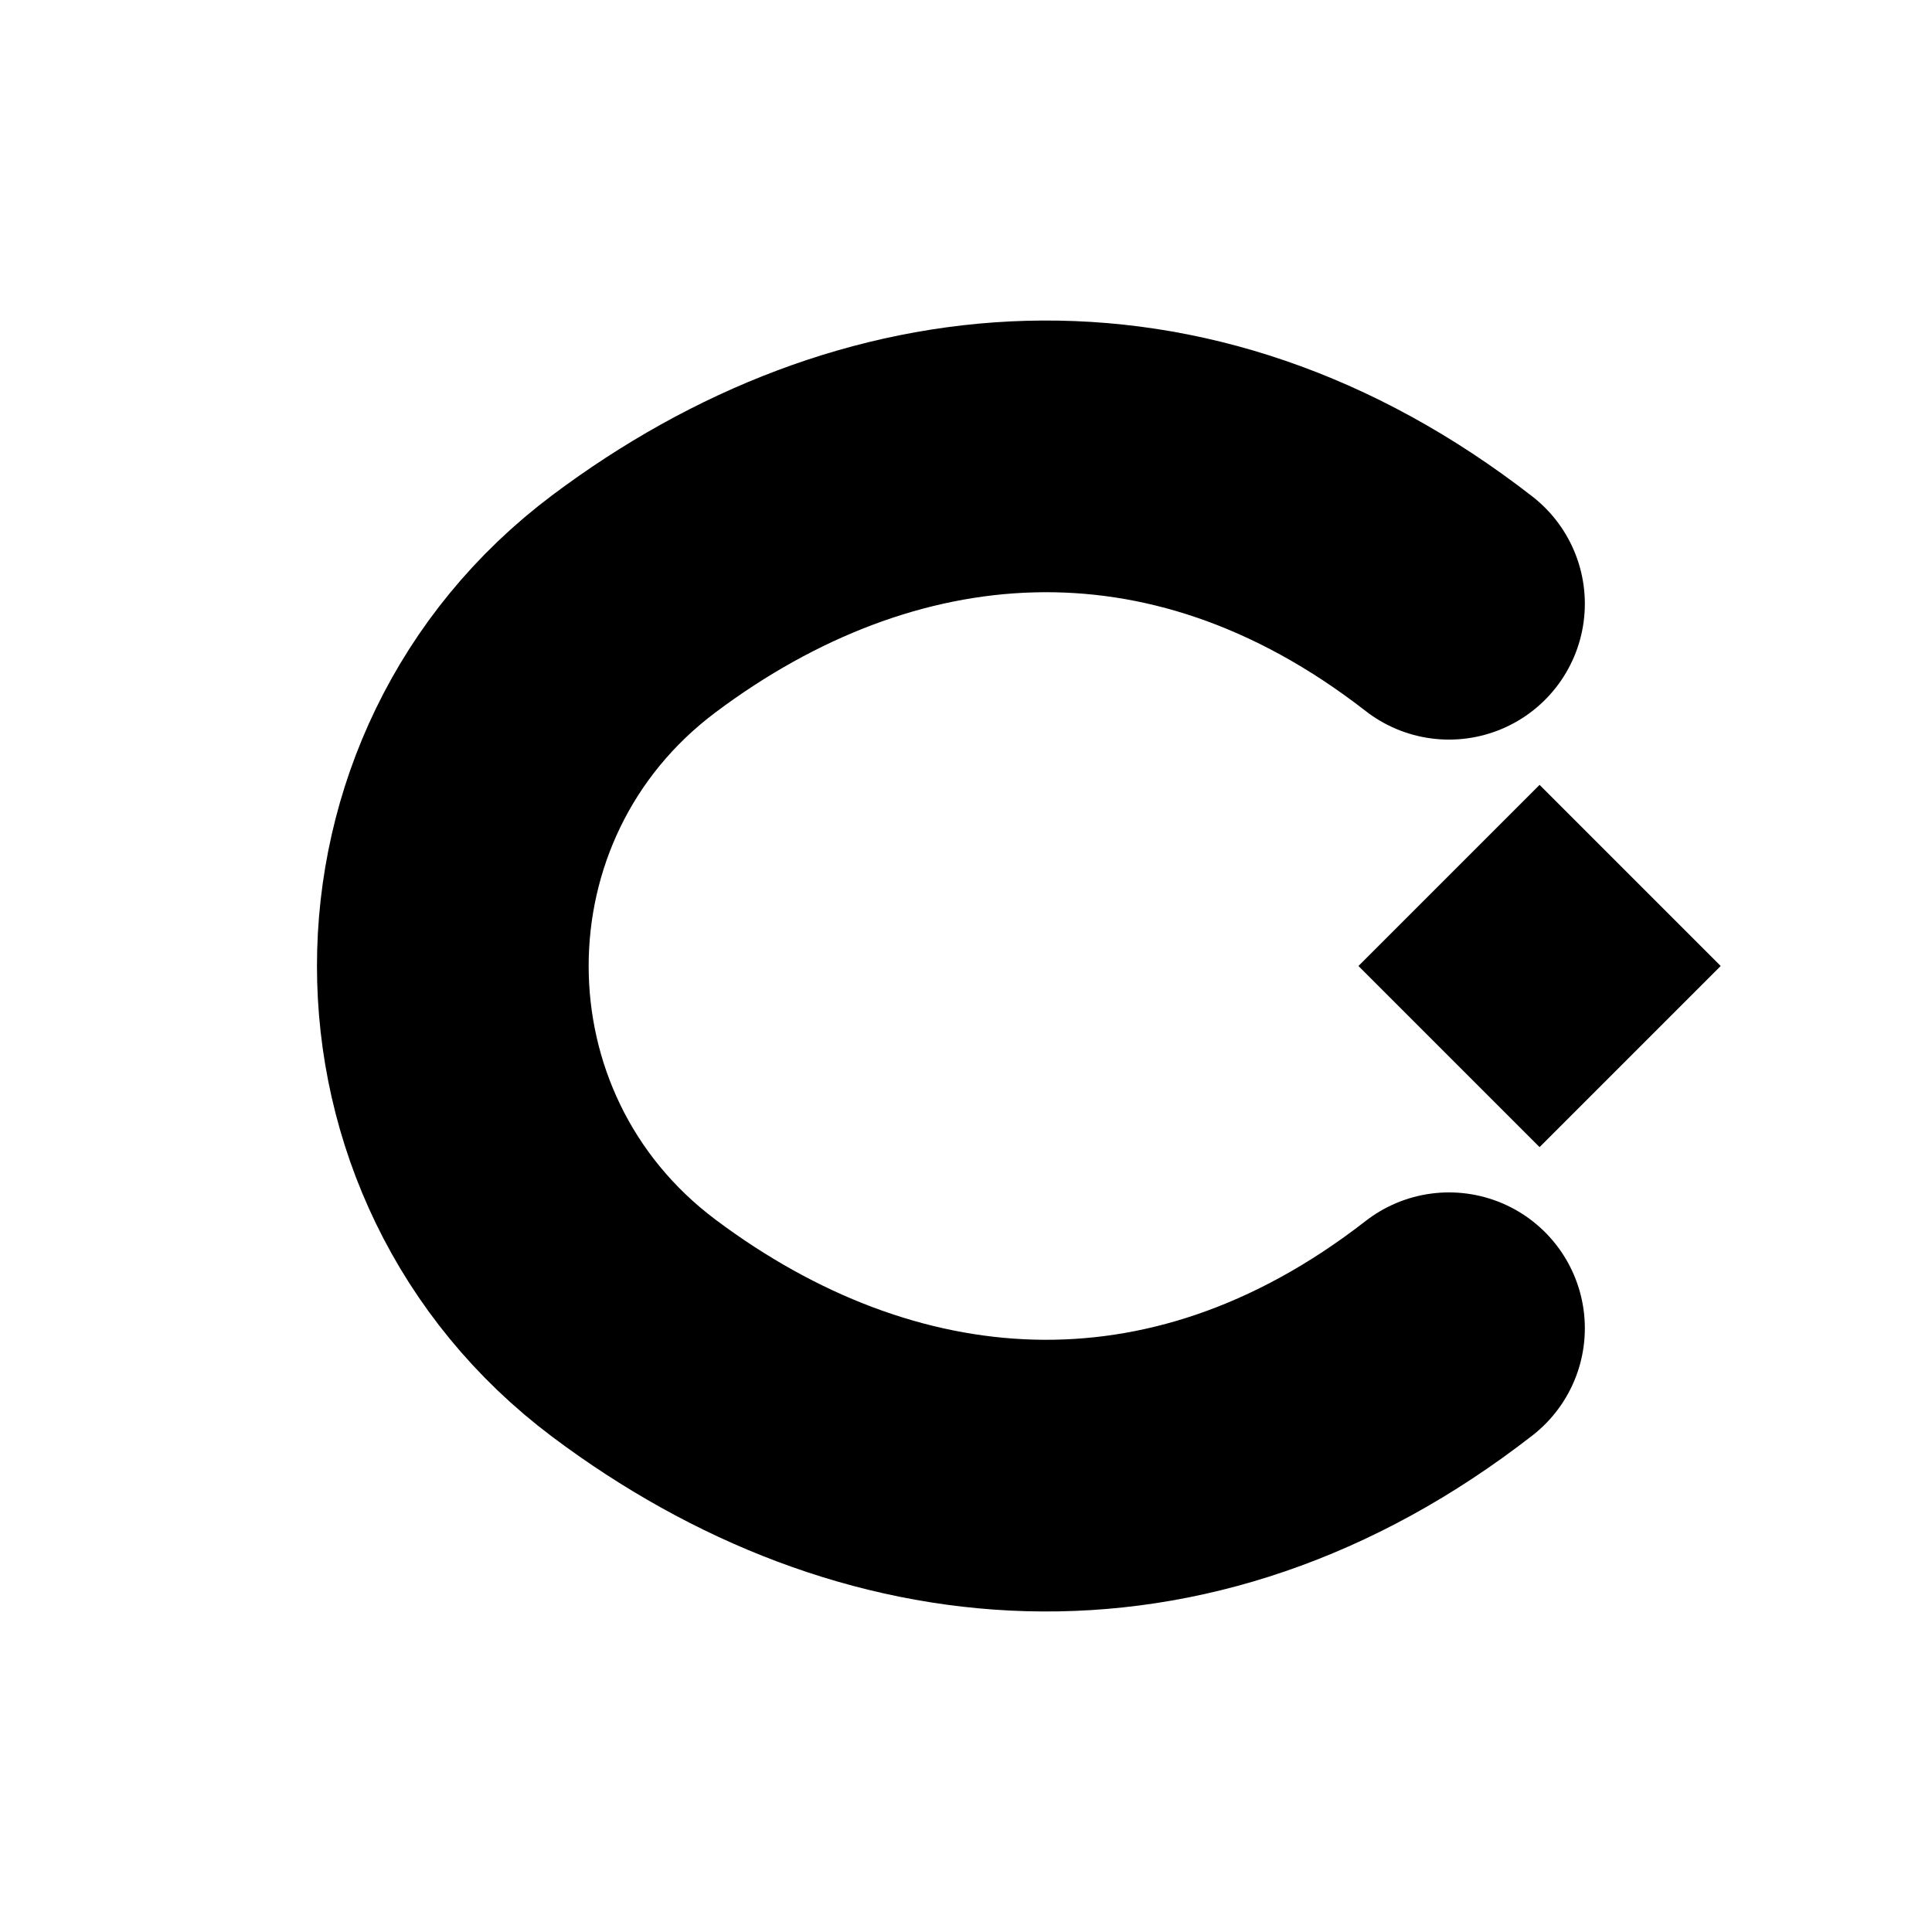
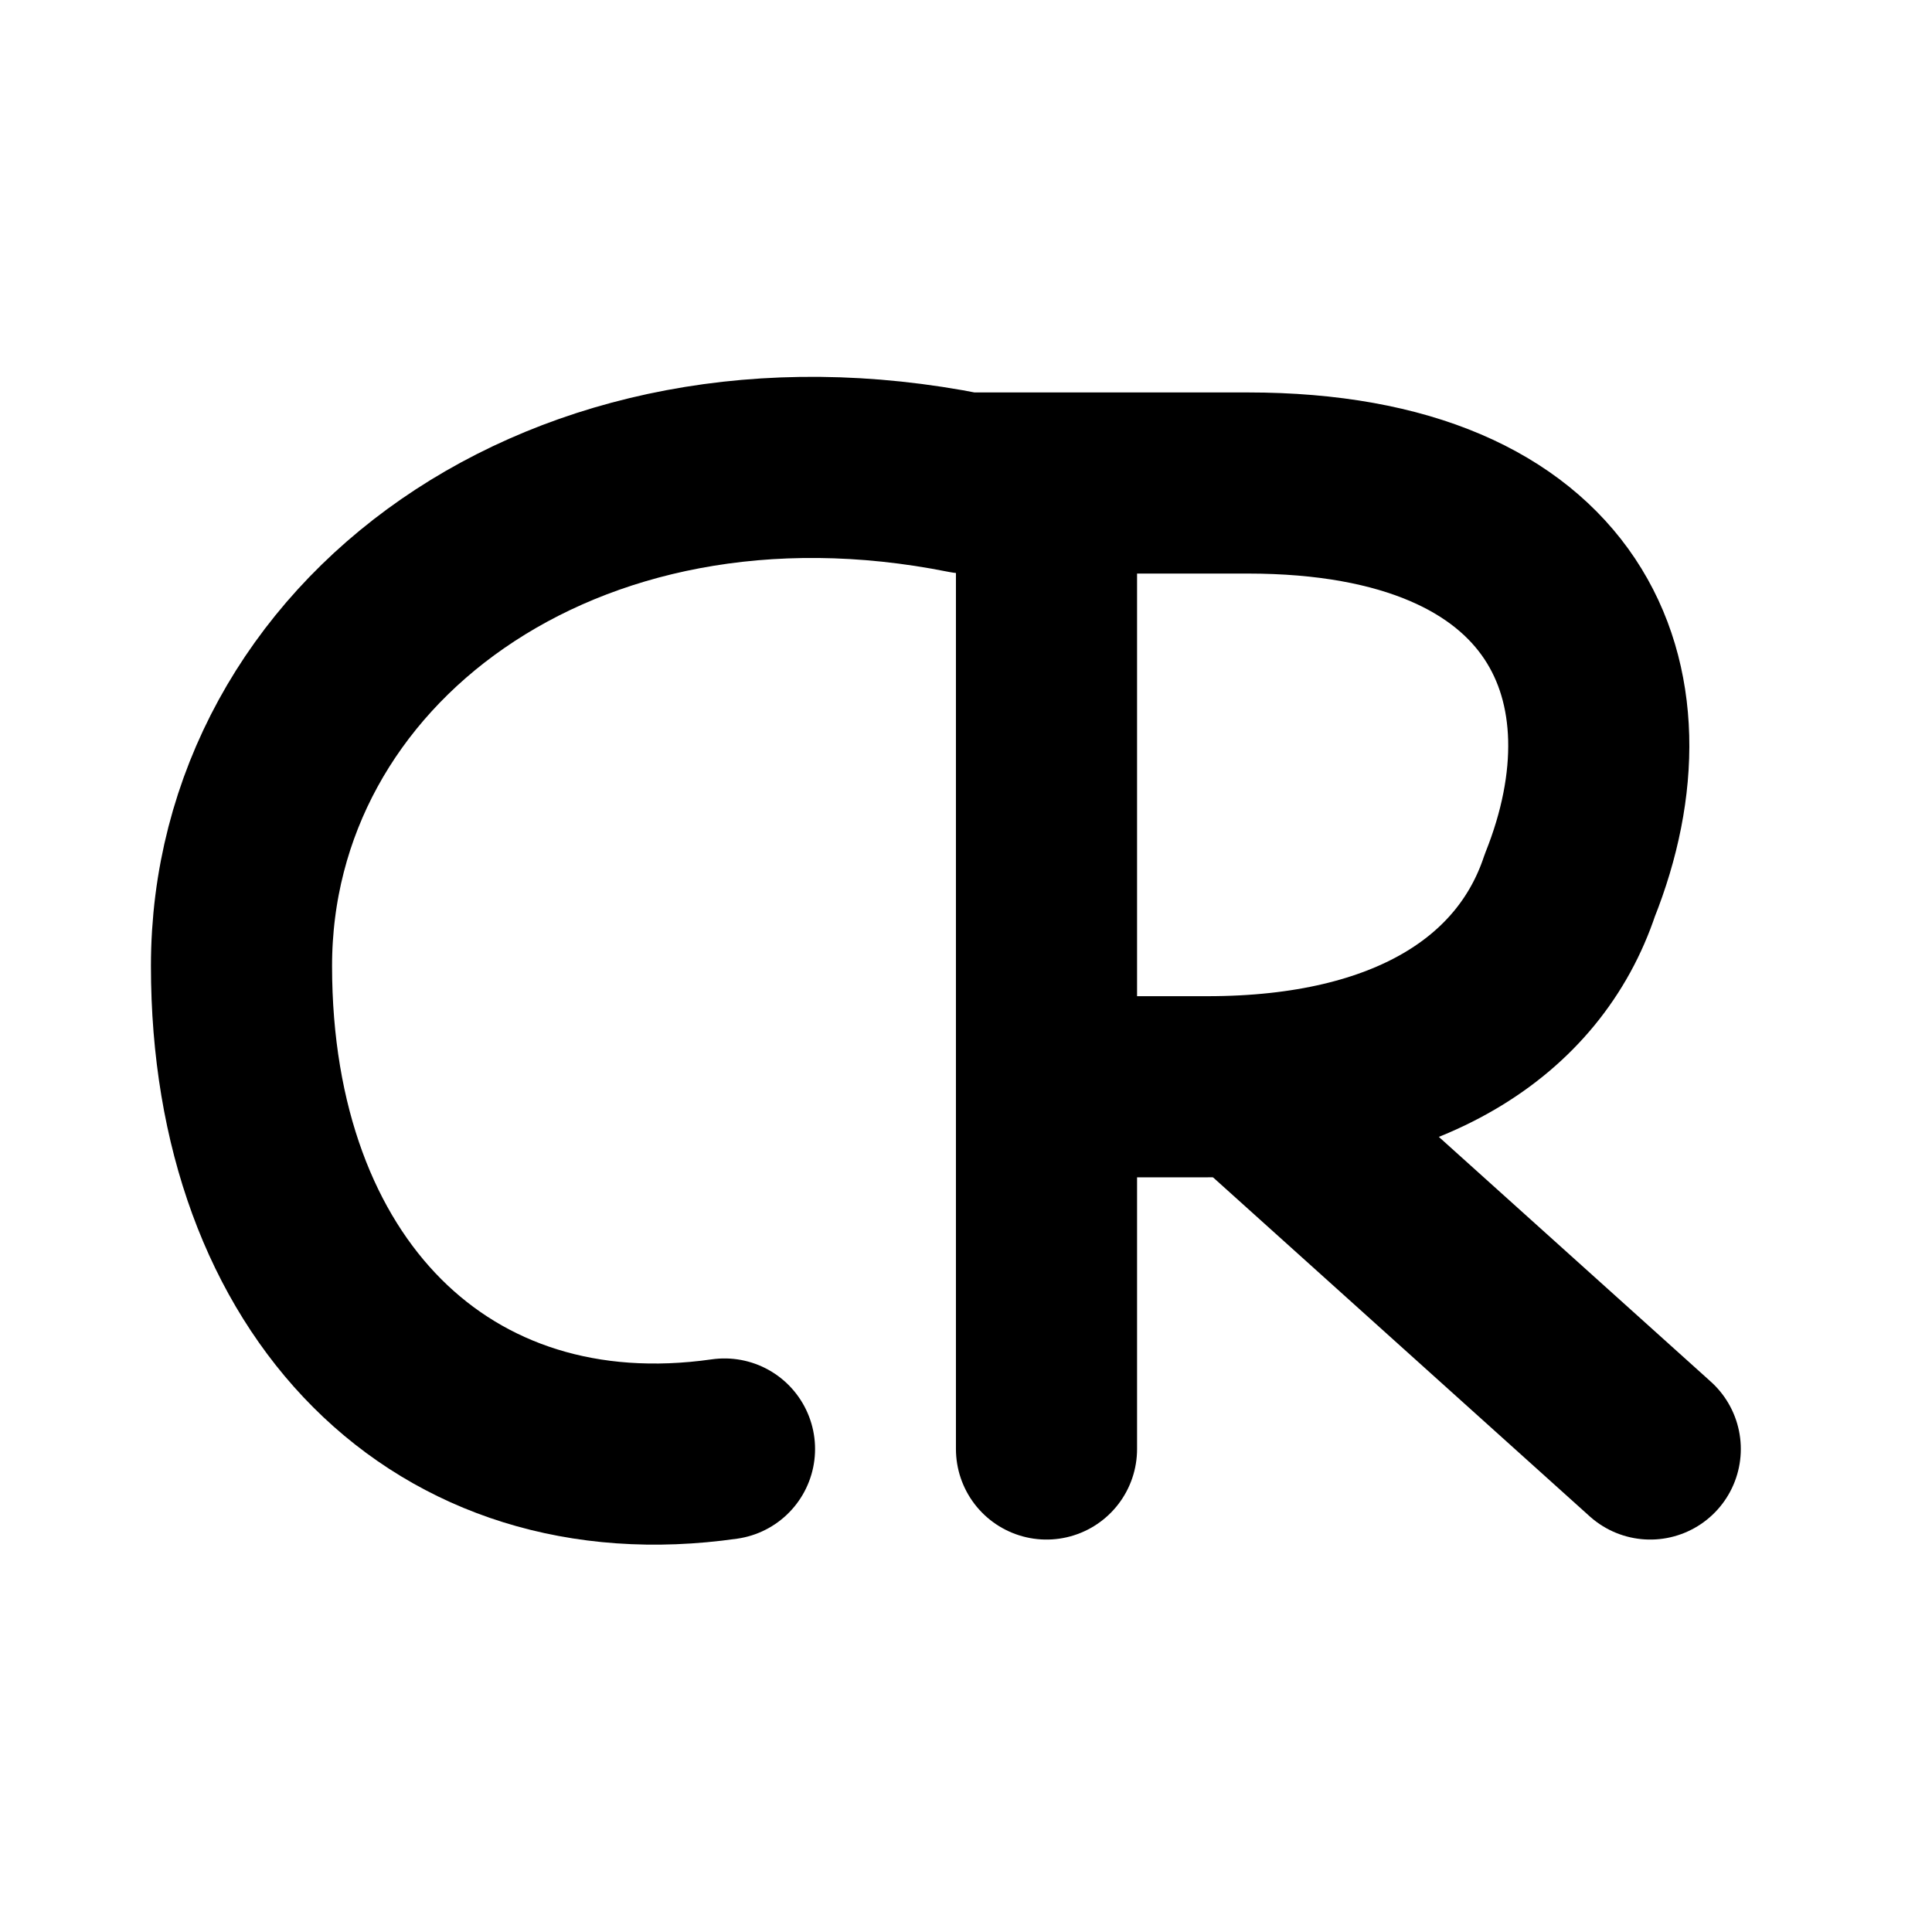
- <svg xmlns="http://www.w3.org/2000/svg" viewBox="0 0 64 64" role="img" aria-labelledby="title">
-   <g id="mark">
-     <path d="M48 20 C39 13 29 14 21 20 C13 26 13 38 21 44 C29 50 39 51 48 44" fill="none" stroke="currentColor" stroke-width="9" stroke-linecap="round" stroke-linejoin="round" />
-     <path d="M51 26 57 32 51 38 45 32Z" fill="currentColor" />
+ <svg xmlns="http://www.w3.org/2000/svg" viewBox="0 0 48 48" role="img" aria-labelledby="title">
+   <g fill="none" stroke="currentColor" stroke-width="4.5" stroke-linecap="round" stroke-linejoin="round">
+     <path d="M18 36 C11 37 6 32 6 24 C6 16 14 10 24 12 H31 C39 12 41 17 39 22 C38 25 35 27 30 27 H26" />
+     <path d="M26 13 V36" />
+     <path d="M31 27 41 36" />
  </g>
</svg>
